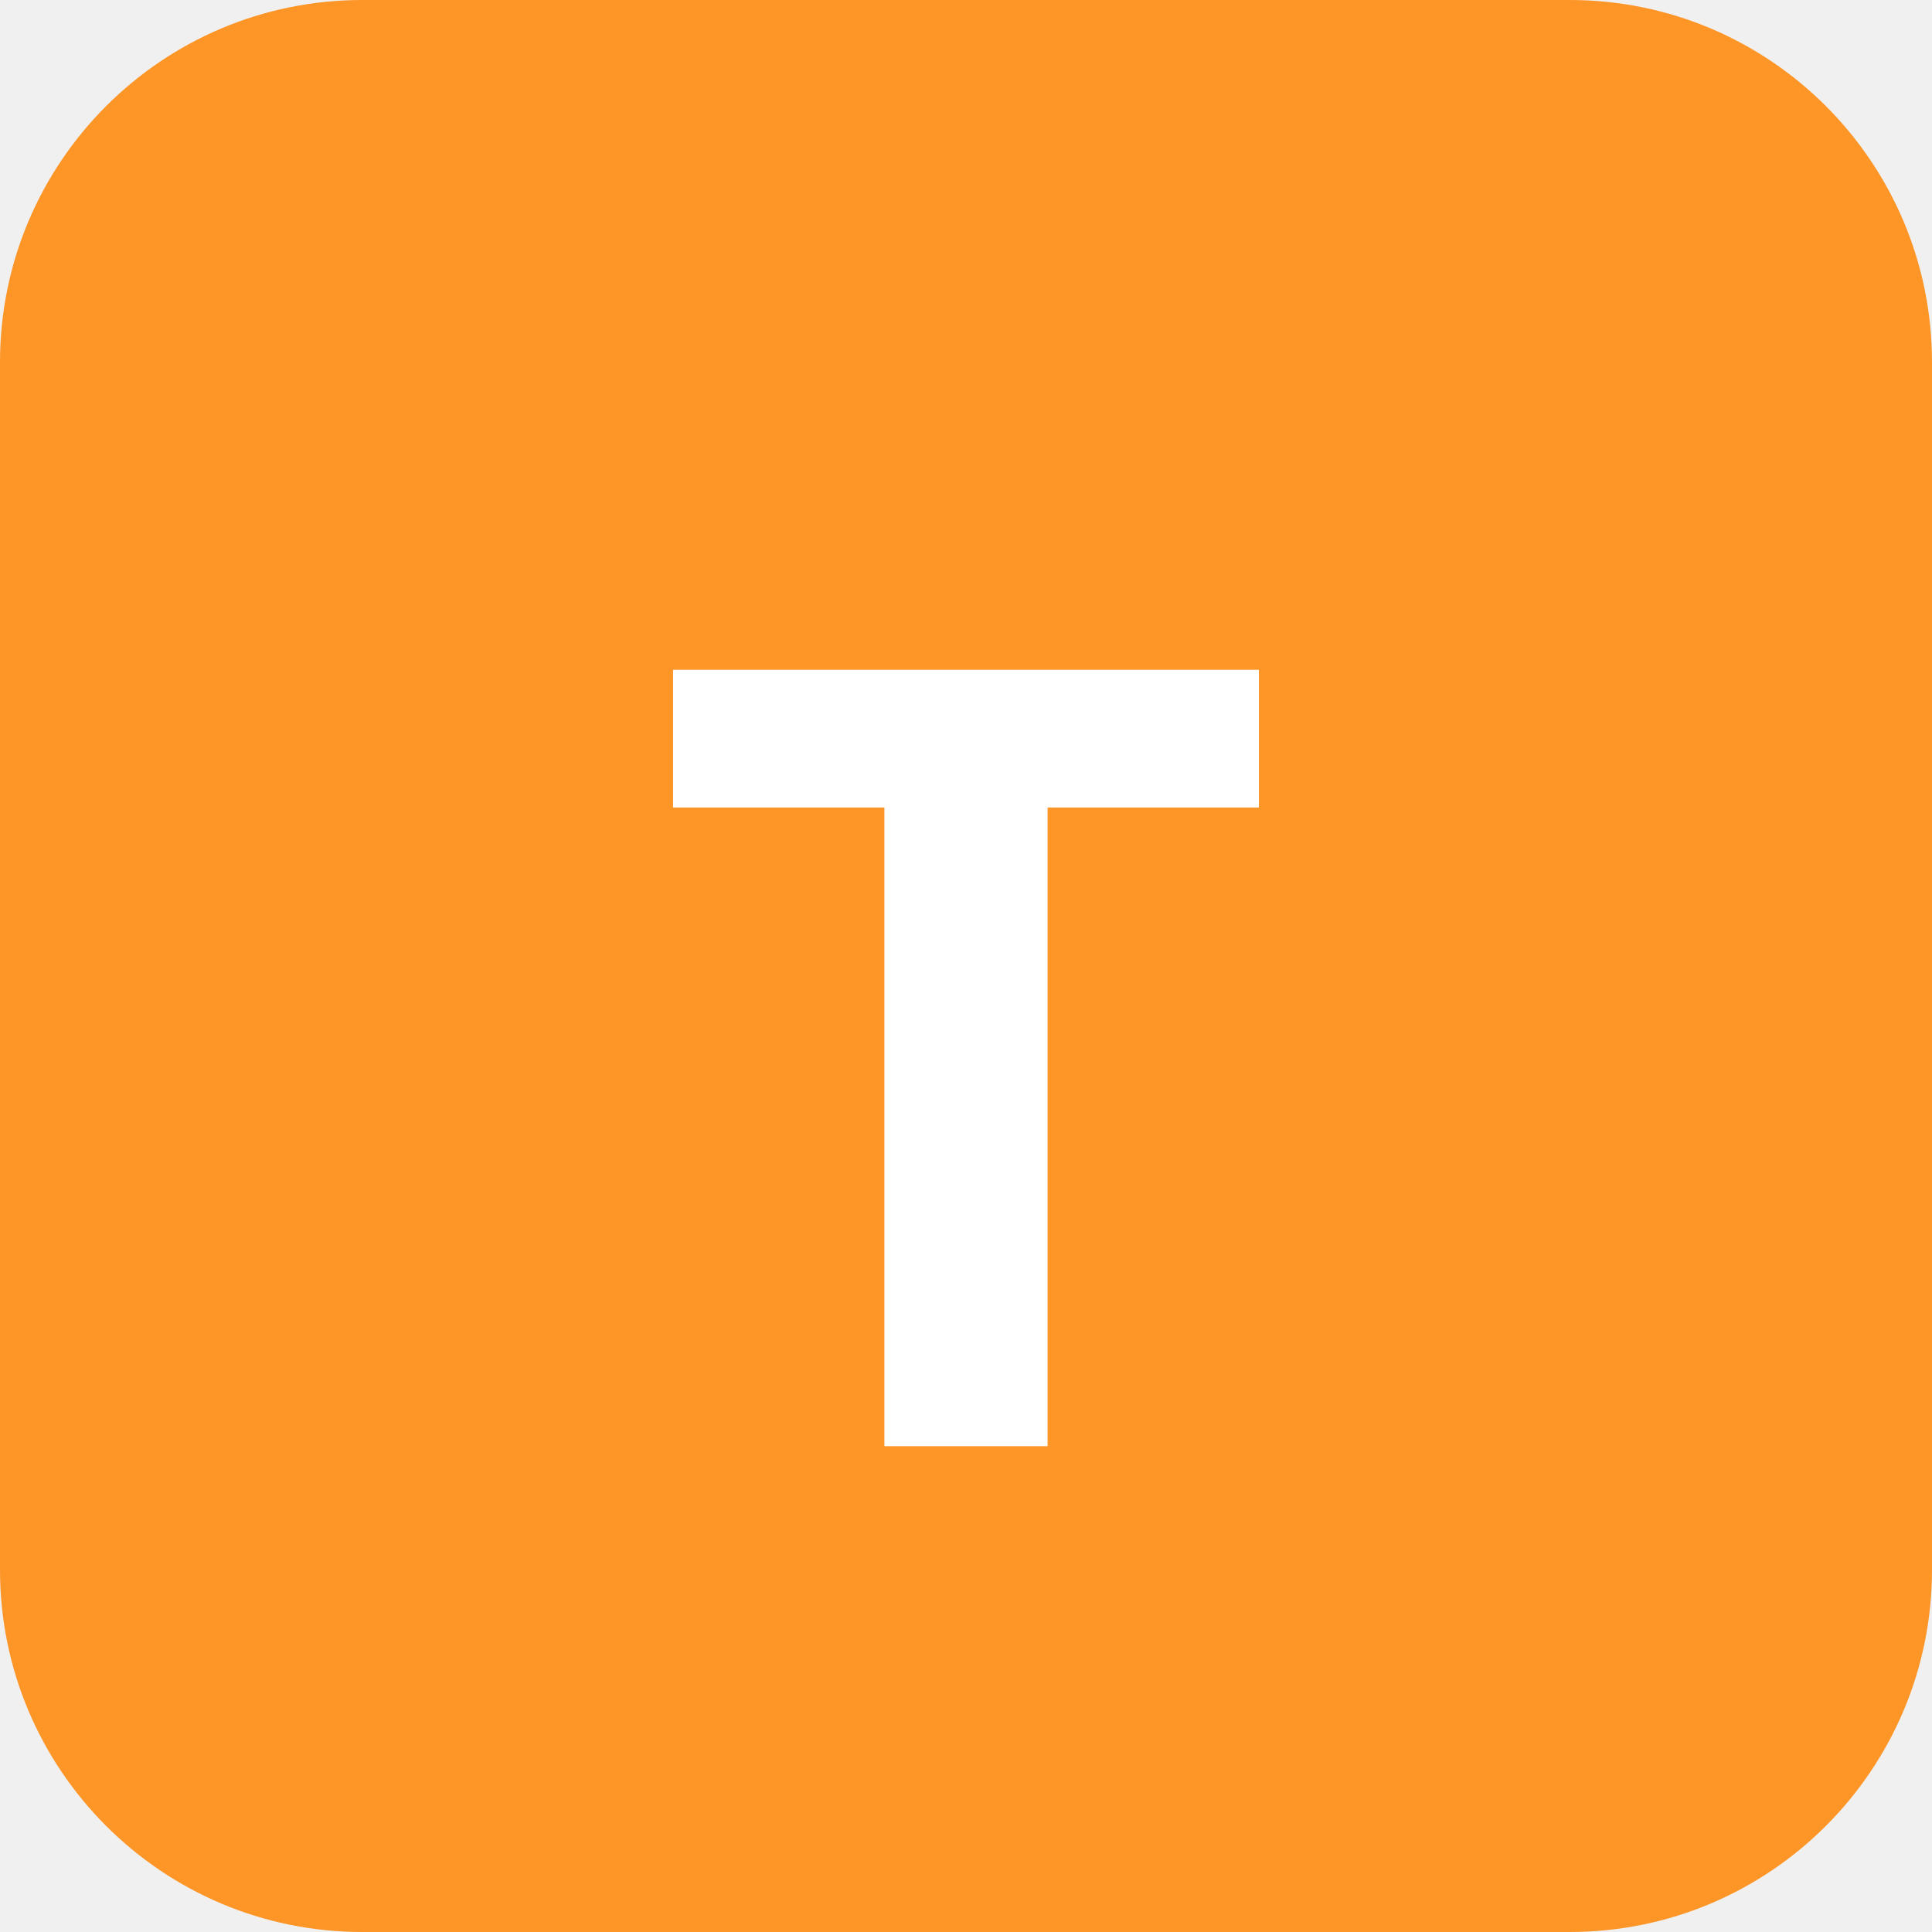
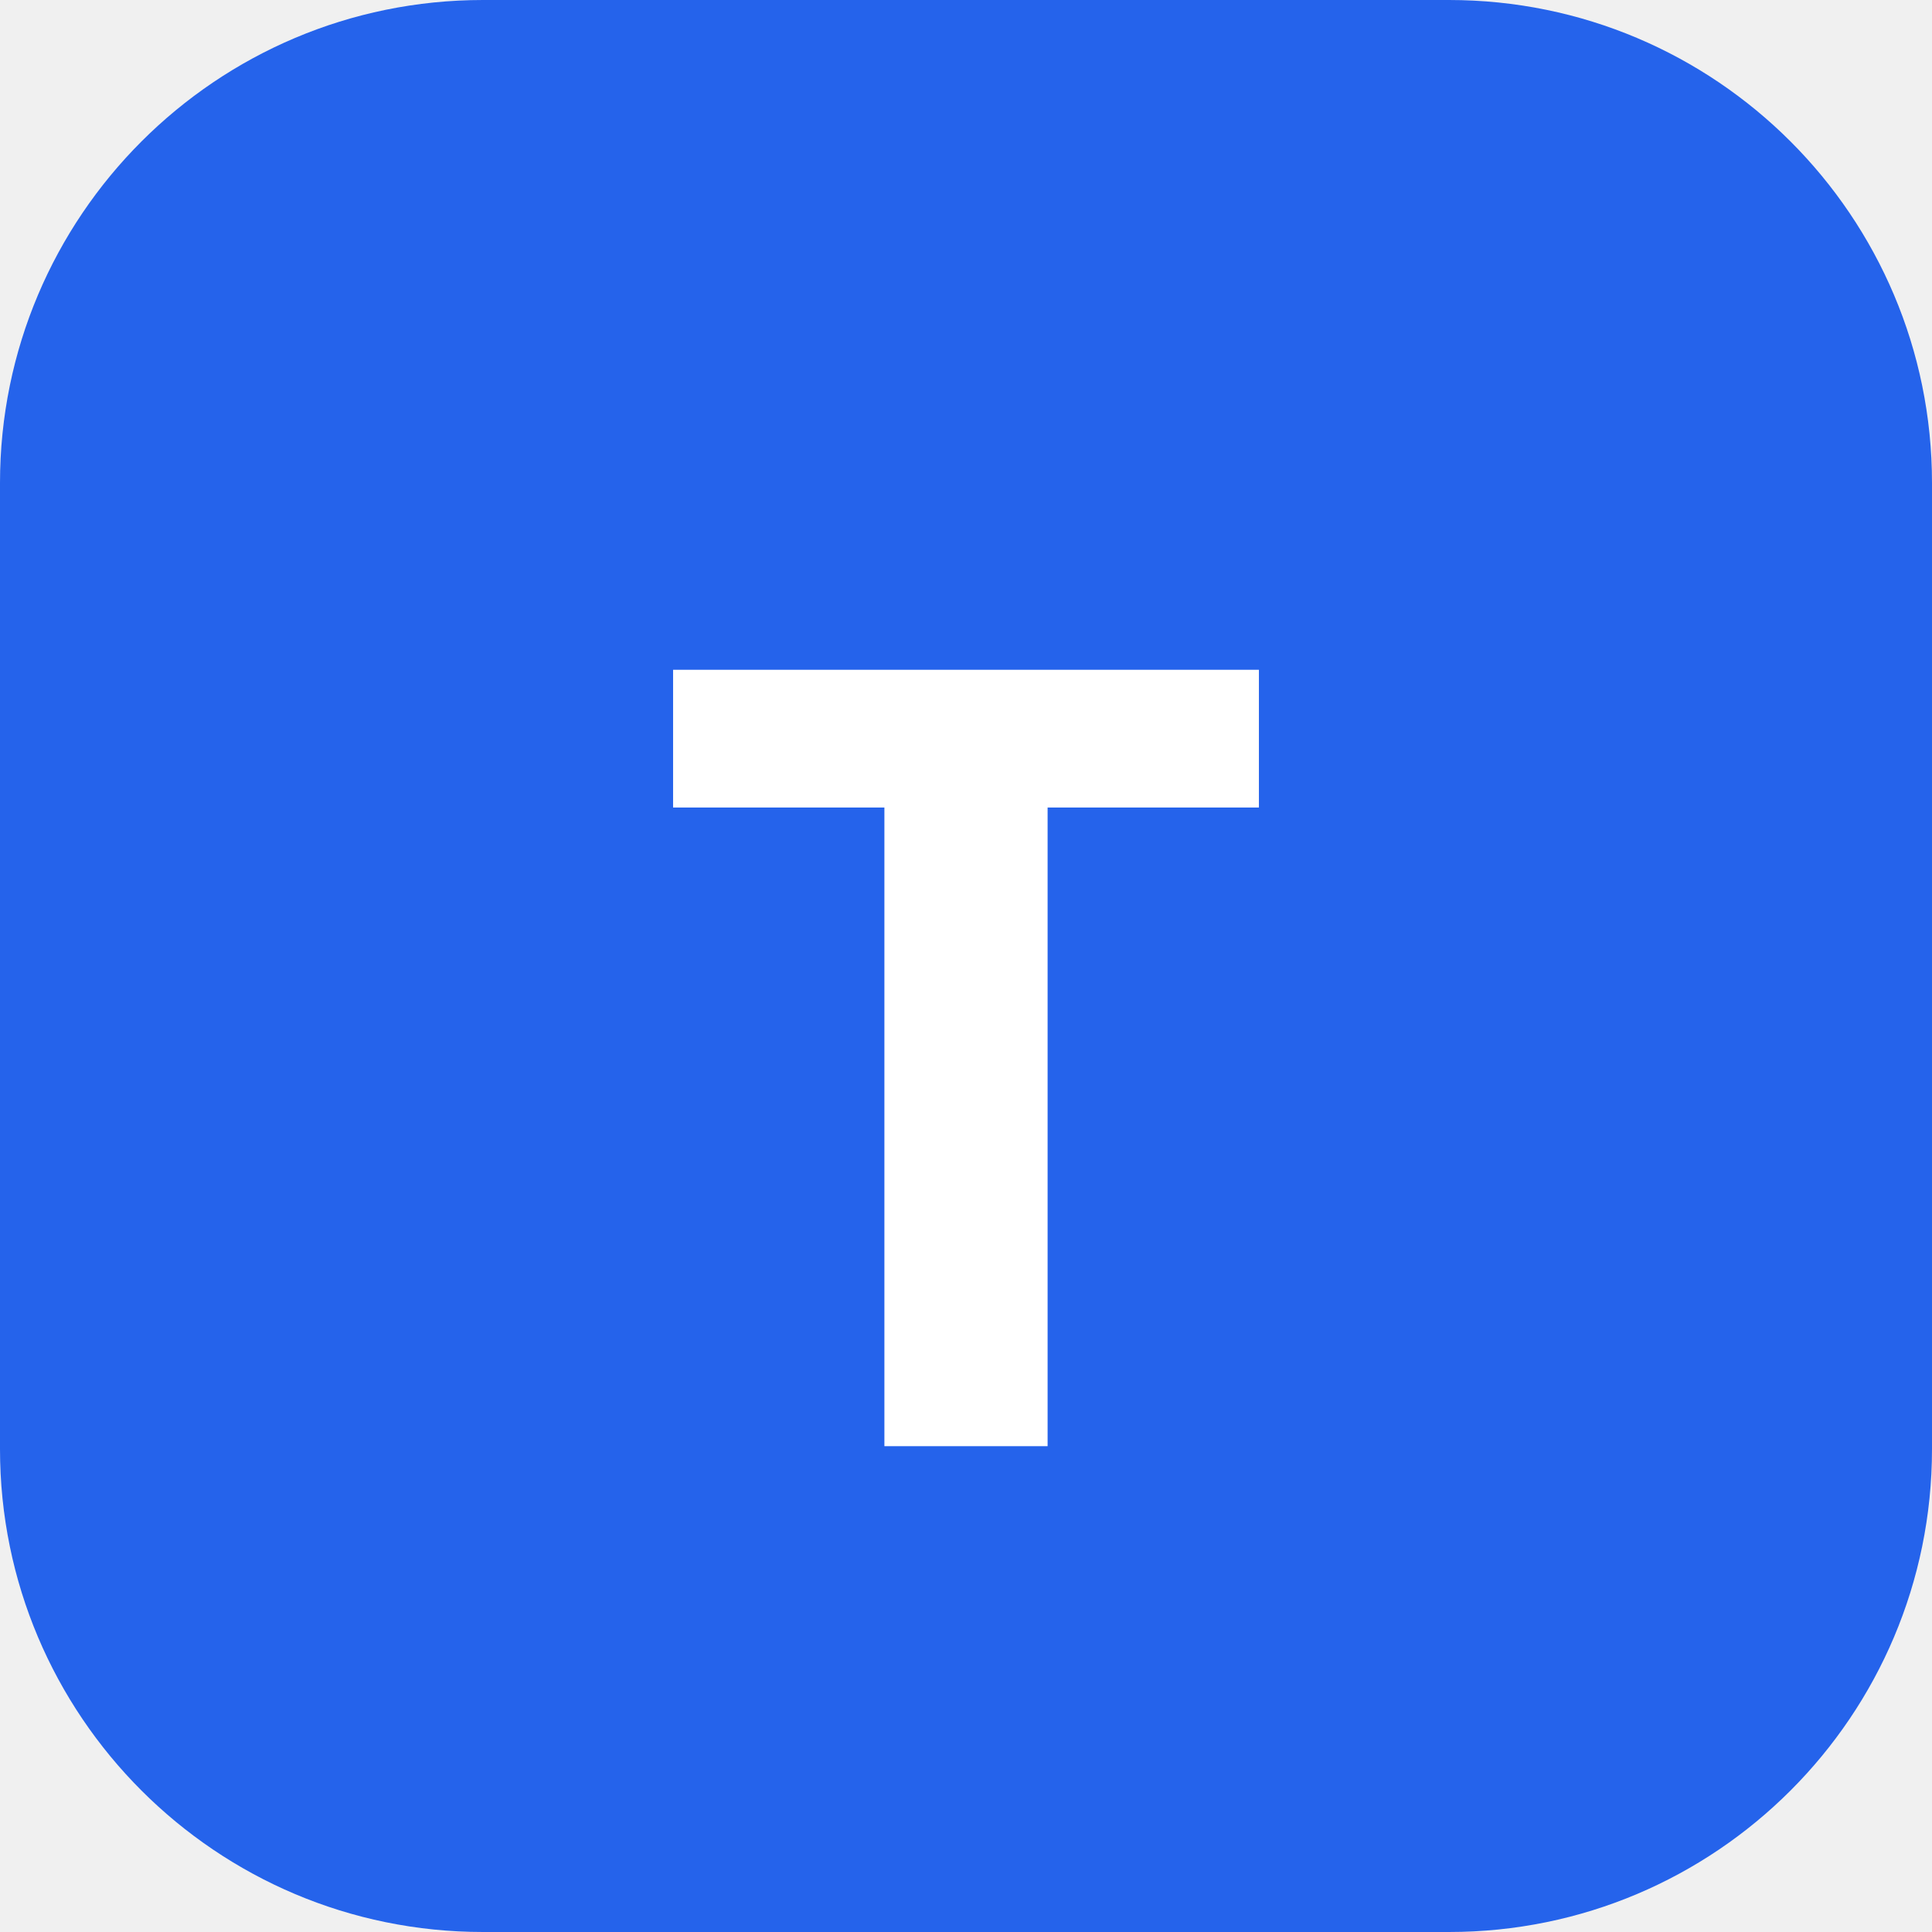
<svg xmlns="http://www.w3.org/2000/svg" viewBox="0 0 32 32">
-   <rect width="32" height="32" rx="6" fill="#fd9527" />
+   <rect width="32" height="32" rx="8" fill="#2563eb" />
  <text x="50%" y="55%" dominant-baseline="middle" text-anchor="middle" font-family="system-ui" font-weight="700" font-size="18" fill="white">T</text>
</svg>
